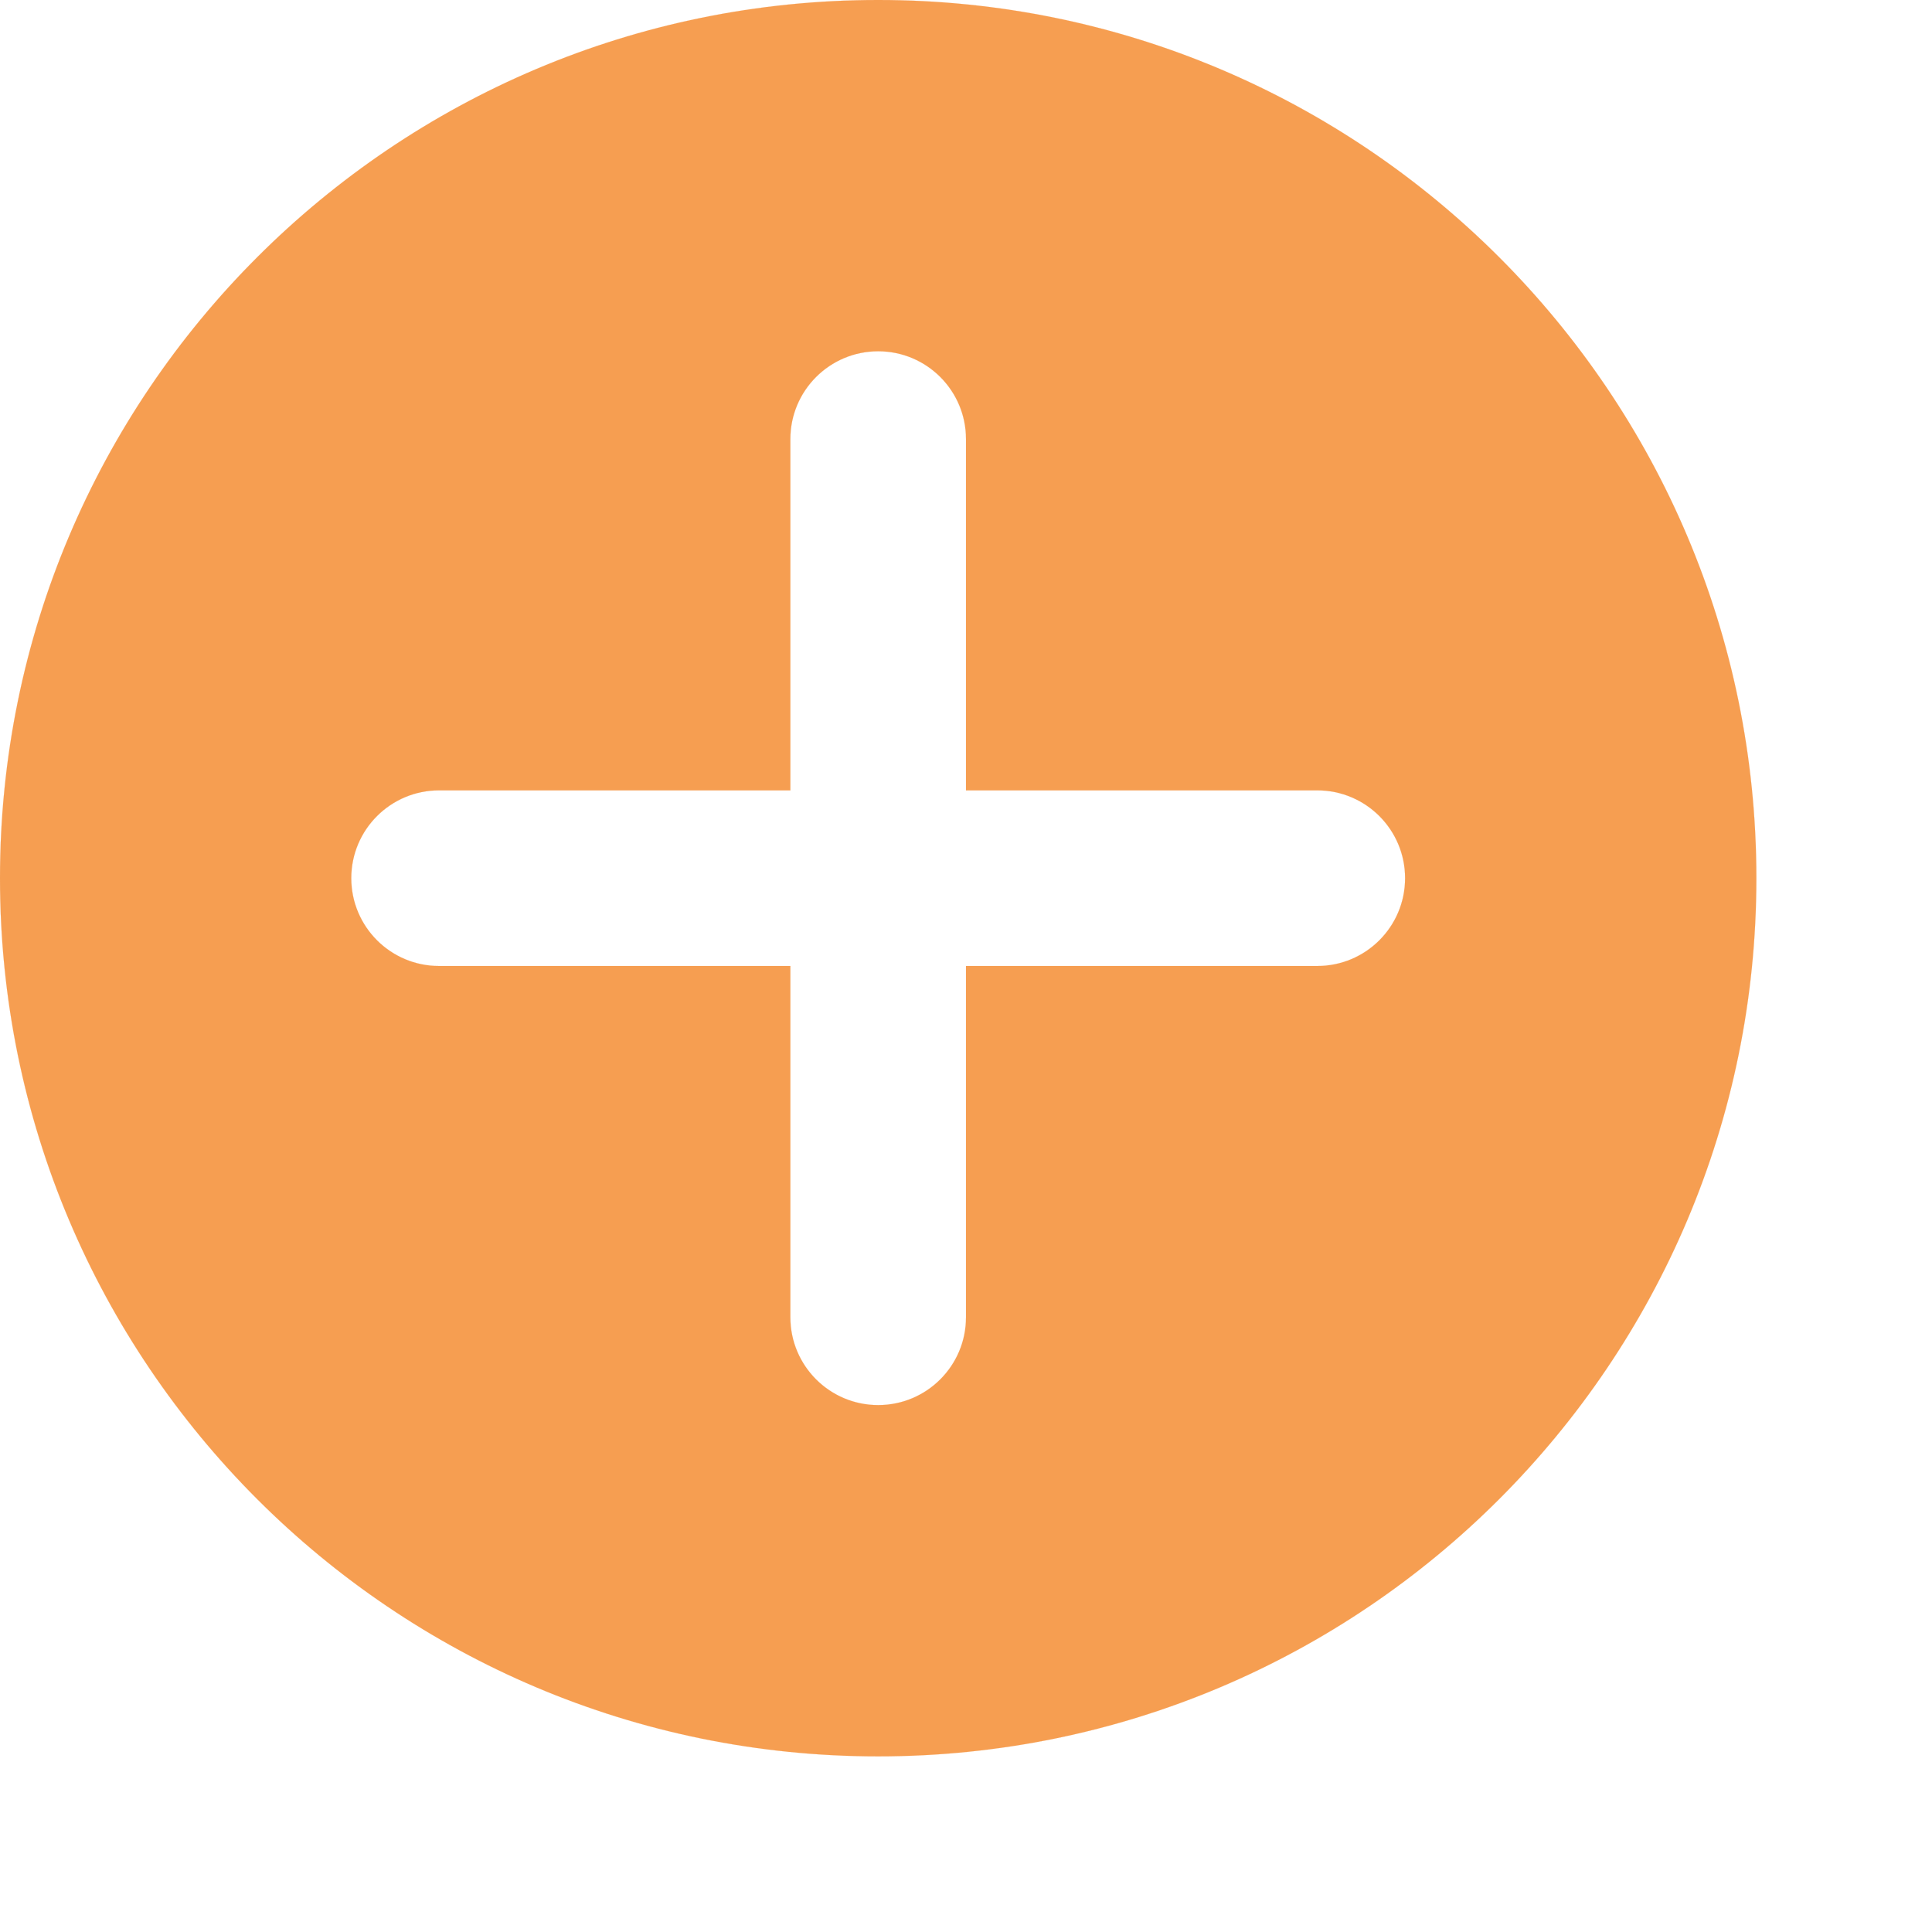
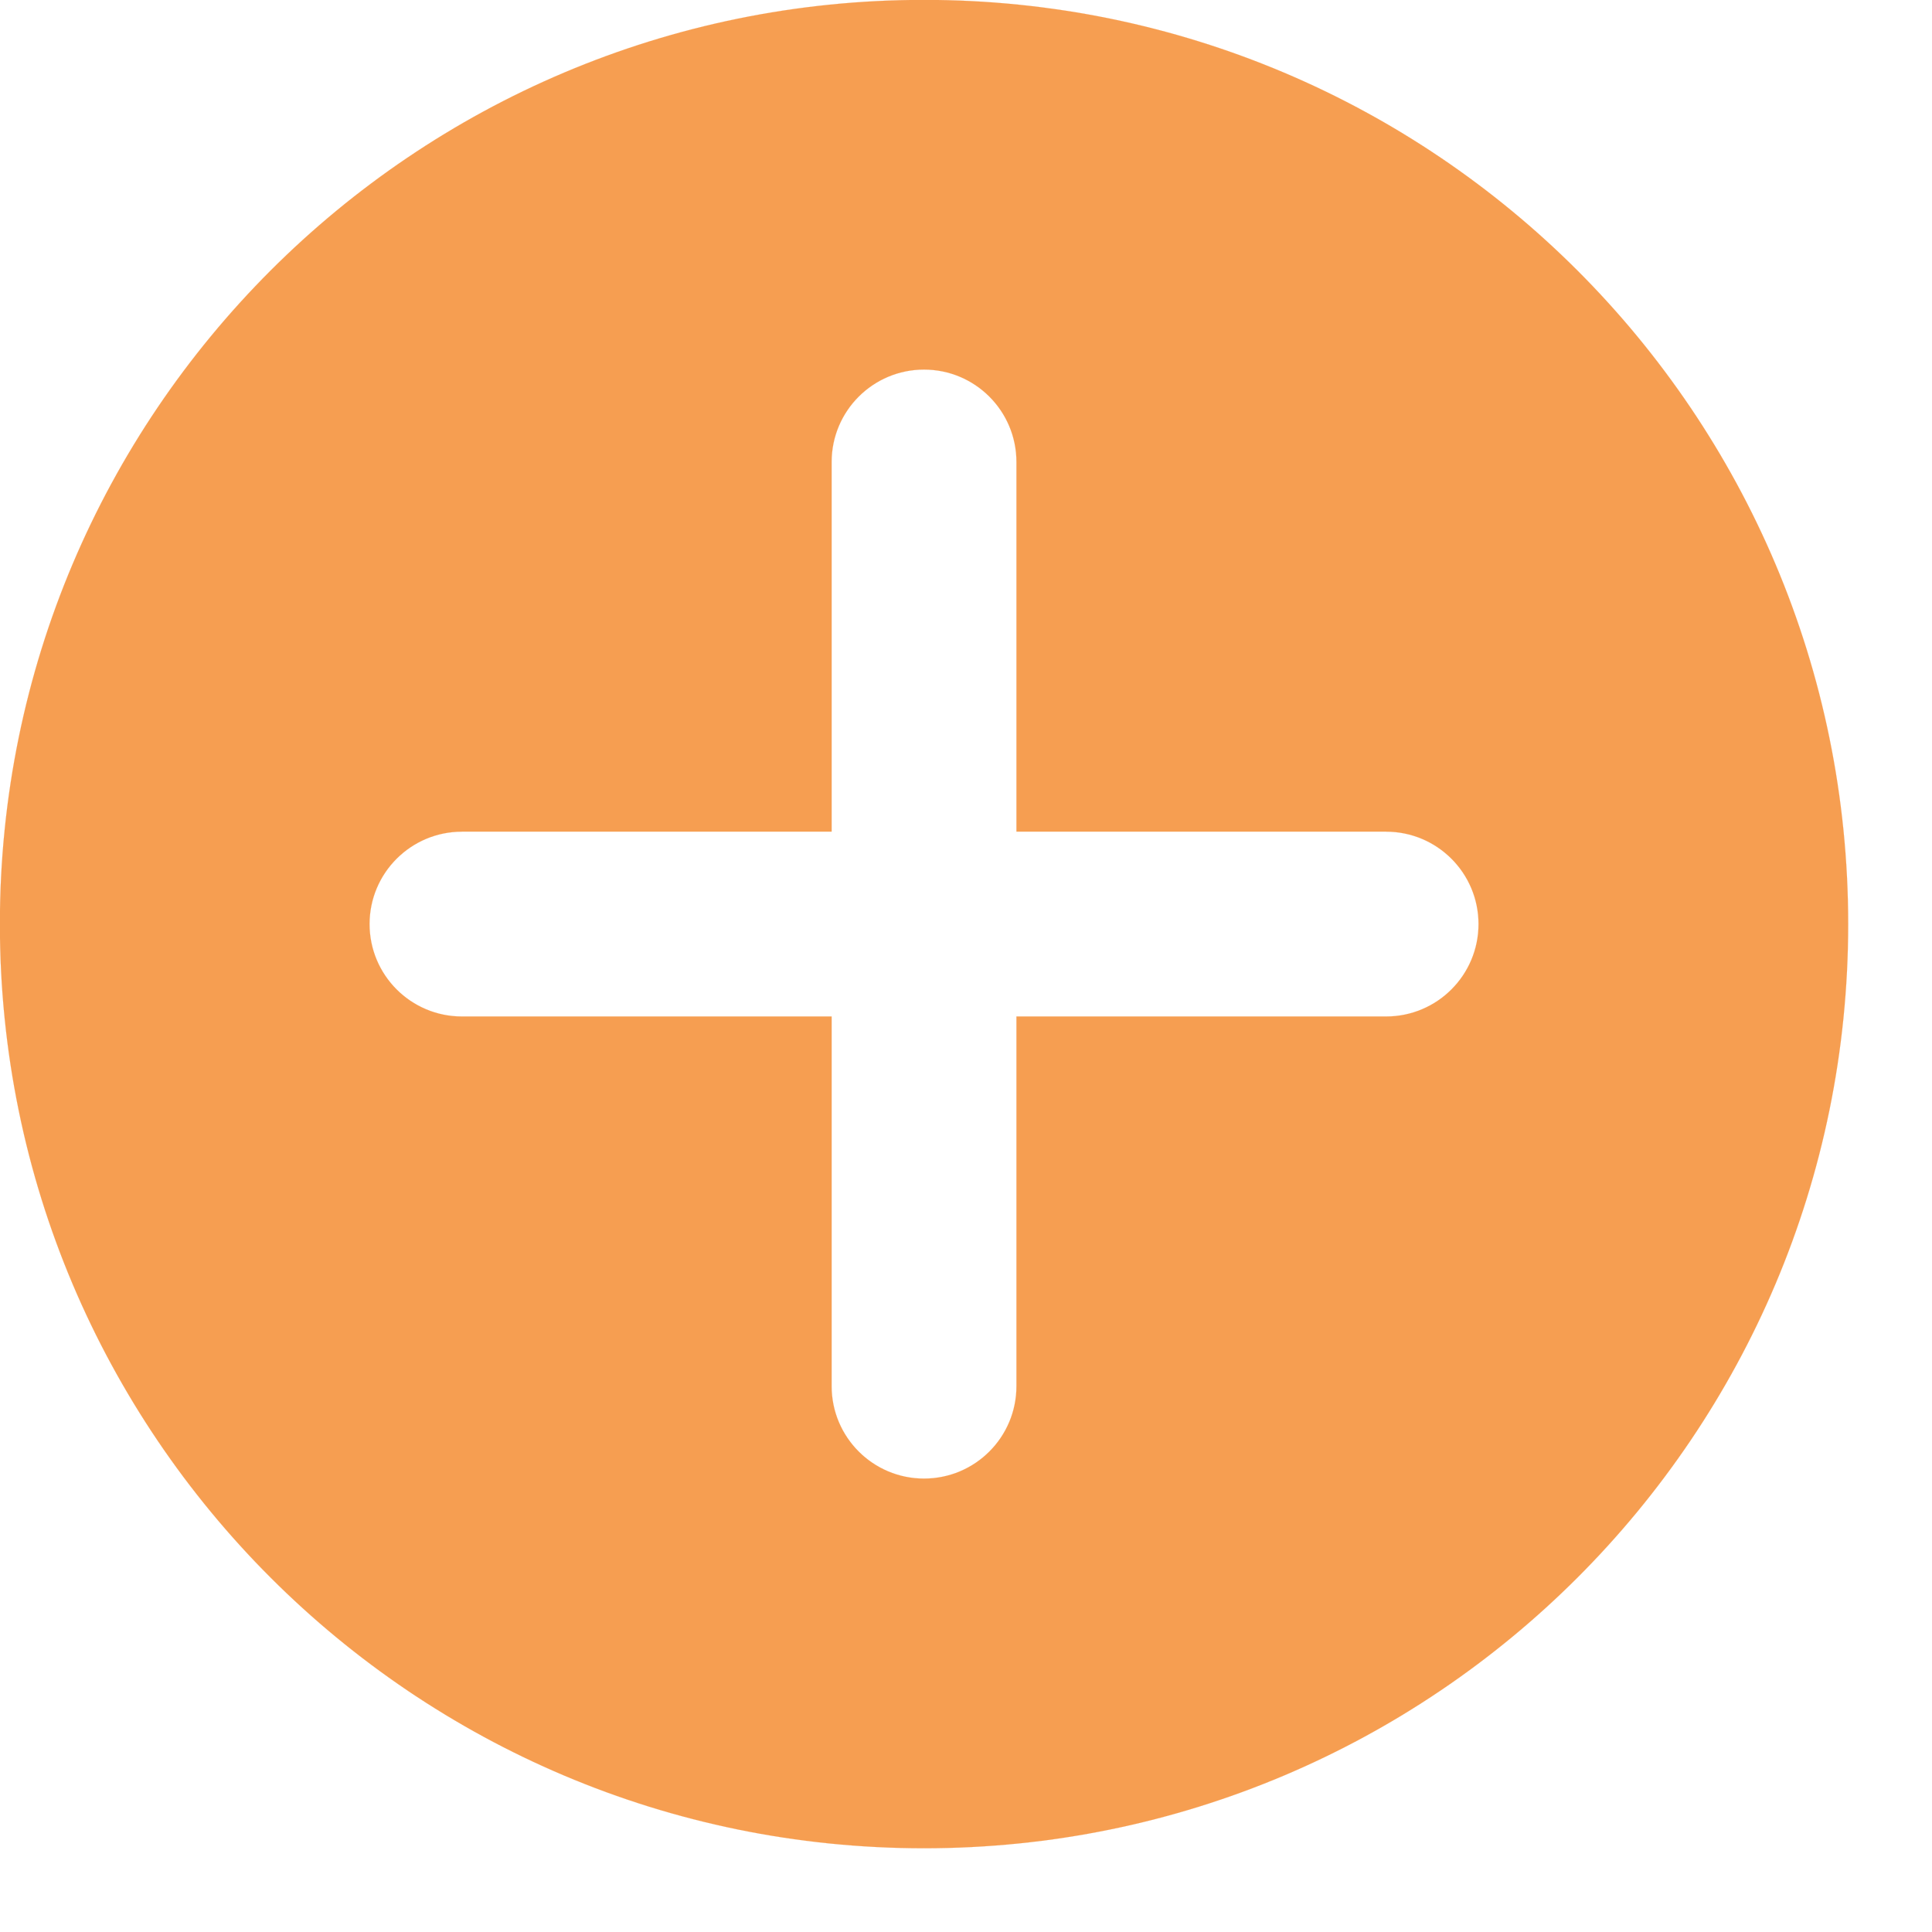
- <svg xmlns="http://www.w3.org/2000/svg" fill="#F69E51" width="128px" height="128px" viewBox="0 0 22.00 22.00" stroke="#F69E51" stroke-width="0.001">
+ <svg xmlns="http://www.w3.org/2000/svg" fill="#F69E51" width="128px" height="128px" viewBox="0 0 23.00 23.00" stroke="#F69E51" stroke-width="0.001" version="1.1" id="svg1">
+   <defs id="defs1" />
  <g id="SVGRepo_bgCarrier" stroke-width="0" />
  <g id="SVGRepo_tracerCarrier" stroke-linecap="round" stroke-linejoin="round" />
-   <g id="SVGRepo_iconCarrier">
-     <path d="M11 11h4a1 1 0 0 0 0-2h-4V5a1 1 0 0 0-2 0v4H5a1 1 0 1 0 0 2h4v4a1 1 0 0 0 2 0v-4zm-1 9C4.477 20 0 15.523 0 10S4.477 0 10 0s10 4.477 10 10-4.477 10-10 10z" />
+   <g id="SVGRepo_iconCarrier" transform="matrix(1.100163,0,0,1.100212,-0.00121883,-0.00121883)">
+     <path d="m 11,11 h 4 A 1,1 0 0 0 15,9 H 11 V 5 A 1,1 0 0 0 9,5 V 9 H 5 a 1,1 0 1 0 0,2 h 4 v 4 a 1,1 0 0 0 2,0 z m -1,9 C 4.477,20 0,15.523 0,10 0,4.477 4.477,0 10,0 c 5.523,0 10,4.477 10,10 0,5.523 -4.477,10 -10,10 z" id="path1" />
  </g>
</svg>
